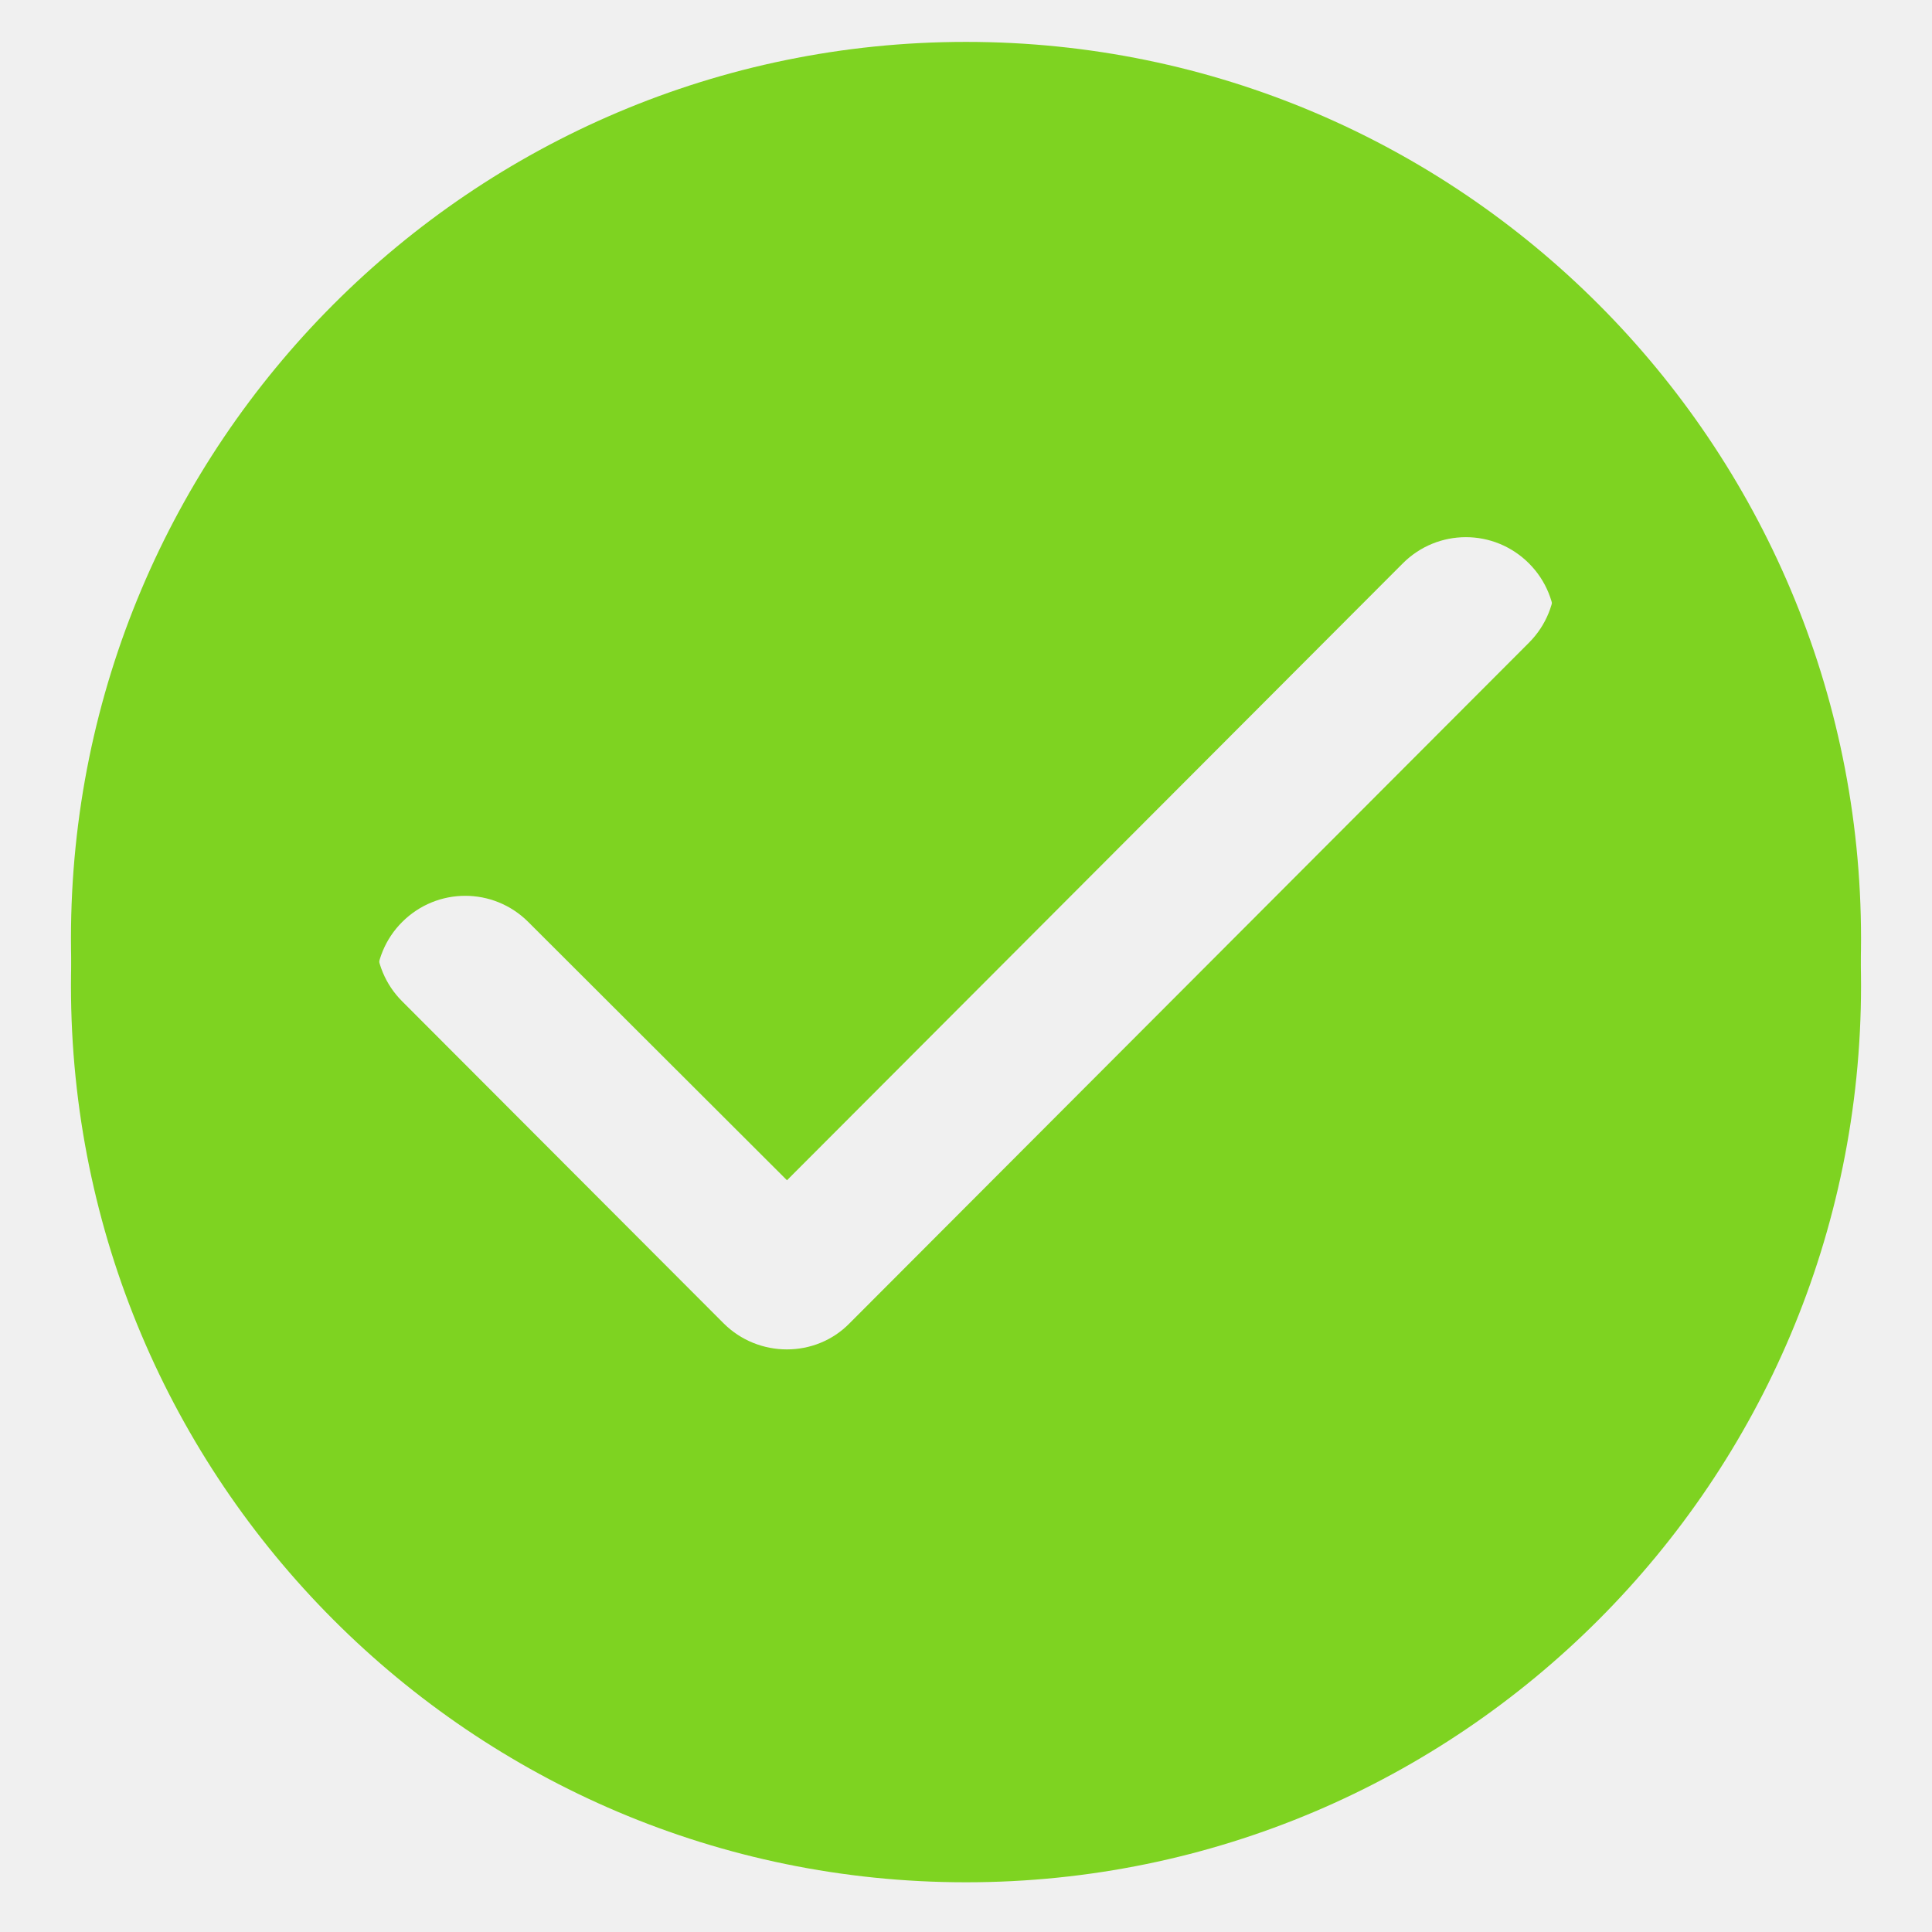
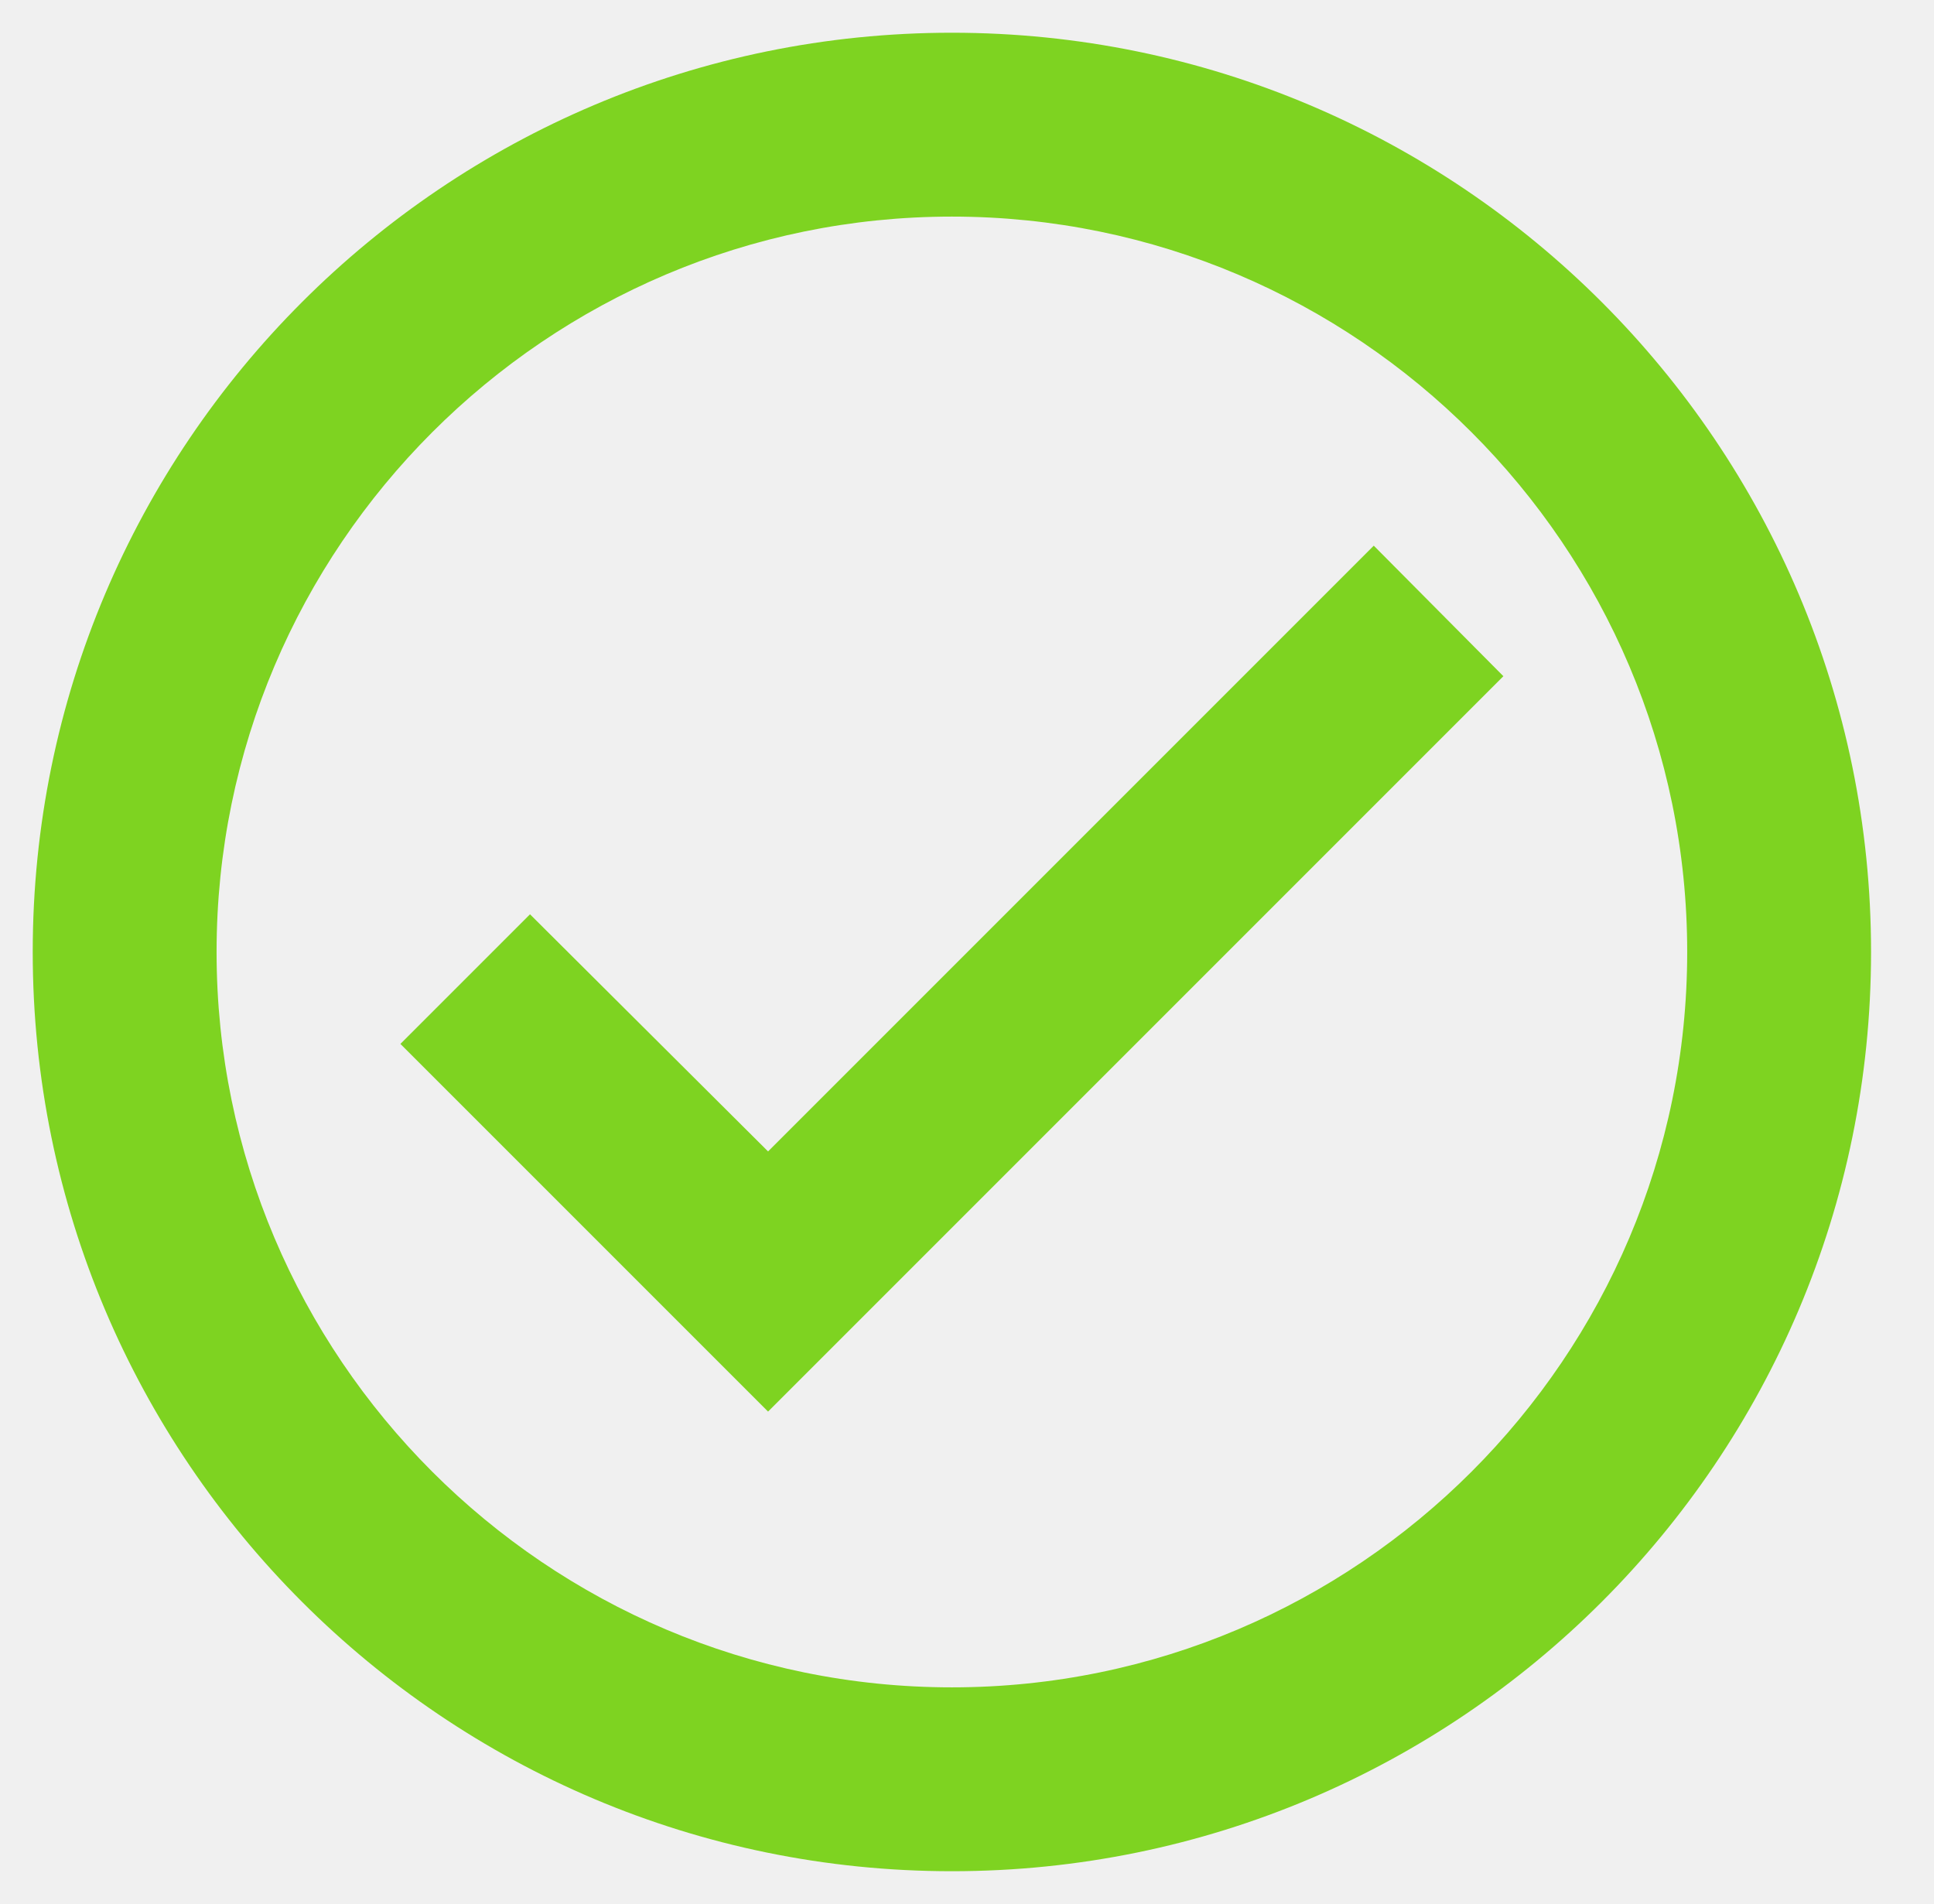
- <svg xmlns="http://www.w3.org/2000/svg" version="1.1" id="Layer_1" x="0px" y="0px" width="41px" height="41px" viewBox="0 0 41 41" enable-background="new 0 0 41 41" xml:space="preserve">
-   <g id="icon_x2F_action_x2F_check_x5F_circle_x5F_24px" display="none">
- </g>
+ <svg xmlns="http://www.w3.org/2000/svg" xmlns:xlink="http://www.w3.org/1999/xlink" width="64px" height="63px" viewBox="0 0 64 63" version="1.1">
  <defs>
-     <filter id="Adobe_OpacityMaskFilter" filterUnits="userSpaceOnUse" x="-2.293" y="-1.917" width="45.587" height="45.667">
-       <feColorMatrix type="matrix" values="1 0 0 0 0  0 1 0 0 0  0 0 1 0 0  0 0 0 1 0" />
-     </filter>
+     <path d="M30.5,0.083 C13.71,0.083 0.083,13.71 0.083,30.5 C0.083,47.29 13.71,60.917 30.5,60.917 C47.29,60.917 60.917,47.29 60.917,30.5 C60.917,13.71 47.29,0.083 30.5,0.083 Z M30.5,54.833 C17.086,54.833 6.167,43.914 6.167,30.5 C6.167,17.086 17.086,6.167 30.5,6.167 C43.914,6.167 54.833,17.086 54.833,30.5 C54.833,43.914 43.914,54.833 30.5,54.833 Z M44.461,17.056 L24.417,37.1 L16.539,29.253 L12.25,33.542 L24.417,45.708 L48.75,21.375 L44.461,17.056 Z" id="path-1" />
  </defs>
-   <mask maskUnits="userSpaceOnUse" x="-2.293" y="-1.917" width="45.587" height="45.667" id="mask-2">
-     <g filter="url(#Adobe_OpacityMaskFilter)">
-       <path id="path-1" fill="#FFFFFF" d="M20.5,1.889c-10.485,0-18.994,8.524-18.994,19.028s8.51,19.028,18.994,19.028    s18.994-8.524,18.994-19.028S30.985,1.889,20.5,1.889z M15.353,29.08l-6.819-6.831c-0.356-0.355-0.556-0.838-0.556-1.341    c0-0.503,0.2-0.986,0.556-1.341c0.741-0.742,1.937-0.742,2.678,0l5.489,5.48l13.068-13.091c0.741-0.742,1.937-0.742,2.678,0    c0.741,0.742,0.741,1.941,0,2.683L18.031,29.08C17.309,29.822,16.093,29.822,15.353,29.08z" />
+   <g id="Artboard" stroke="none" stroke-width="1" fill="none" fill-rule="evenodd">
+     <g id="Icon-/-Check-Circle-/-Outlined" transform="translate(1, 1)">
+       <mask id="mask-2" fill="white">
+         <use xlink:href="#path-1" />
+       </mask>
+       <use id="Mask" fill="#7ED321" fill-rule="nonzero" xlink:href="#path-1" />
    </g>
-   </mask>
-   <g id="_x2731_-_x2F_-Color-_x2F_-Icons-_x2F_-Selected-_x2F_-On-Surface-_x2F_-Inactive" mask="url(#mask-2)">
-     <rect id="Rectangle" x="-2.293" y="-1.917" fill="#7ED321" width="45.587" height="45.667" />
-   </g>
-   <defs>
-     <filter id="Adobe_OpacityMaskFilter_1_" filterUnits="userSpaceOnUse" x="-2.293" y="-2.917" width="45.587" height="45.667">
-       <feColorMatrix type="matrix" values="1 0 0 0 0  0 1 0 0 0  0 0 1 0 0  0 0 0 1 0" />
-     </filter>
-   </defs>
-   <mask maskUnits="userSpaceOnUse" x="-2.293" y="-2.917" width="45.587" height="45.667" id="mask-2_1_">
-     <g filter="url(#Adobe_OpacityMaskFilter_1_)">
-       <path id="path-1_1_" fill="#FFFFFF" d="M20.5,0.889c-10.485,0-18.994,8.524-18.994,19.028s8.51,19.028,18.994,19.028    s18.994-8.524,18.994-19.028S30.985,0.889,20.5,0.889z M15.353,28.08l-6.819-6.831c-0.356-0.355-0.556-0.838-0.556-1.341    c0-0.503,0.2-0.986,0.556-1.341c0.741-0.742,1.937-0.742,2.678,0l5.489,5.48l13.068-13.091c0.741-0.742,1.937-0.742,2.678,0    c0.741,0.742,0.741,1.941,0,2.683L18.031,28.08C17.309,28.822,16.093,28.822,15.353,28.08z" />
-     </g>
-   </mask>
-   <g id="_x2731_-_x2F_-Color-_x2F_-Icons-_x2F_-Selected-_x2F_-On-Surface-_x2F_-Inactive_1_" mask="url(#mask-2_1_)">
-     <rect id="Rectangle_1_" x="-2.293" y="-2.917" fill="#7ED321" width="45.587" height="45.667" />
  </g>
</svg>
